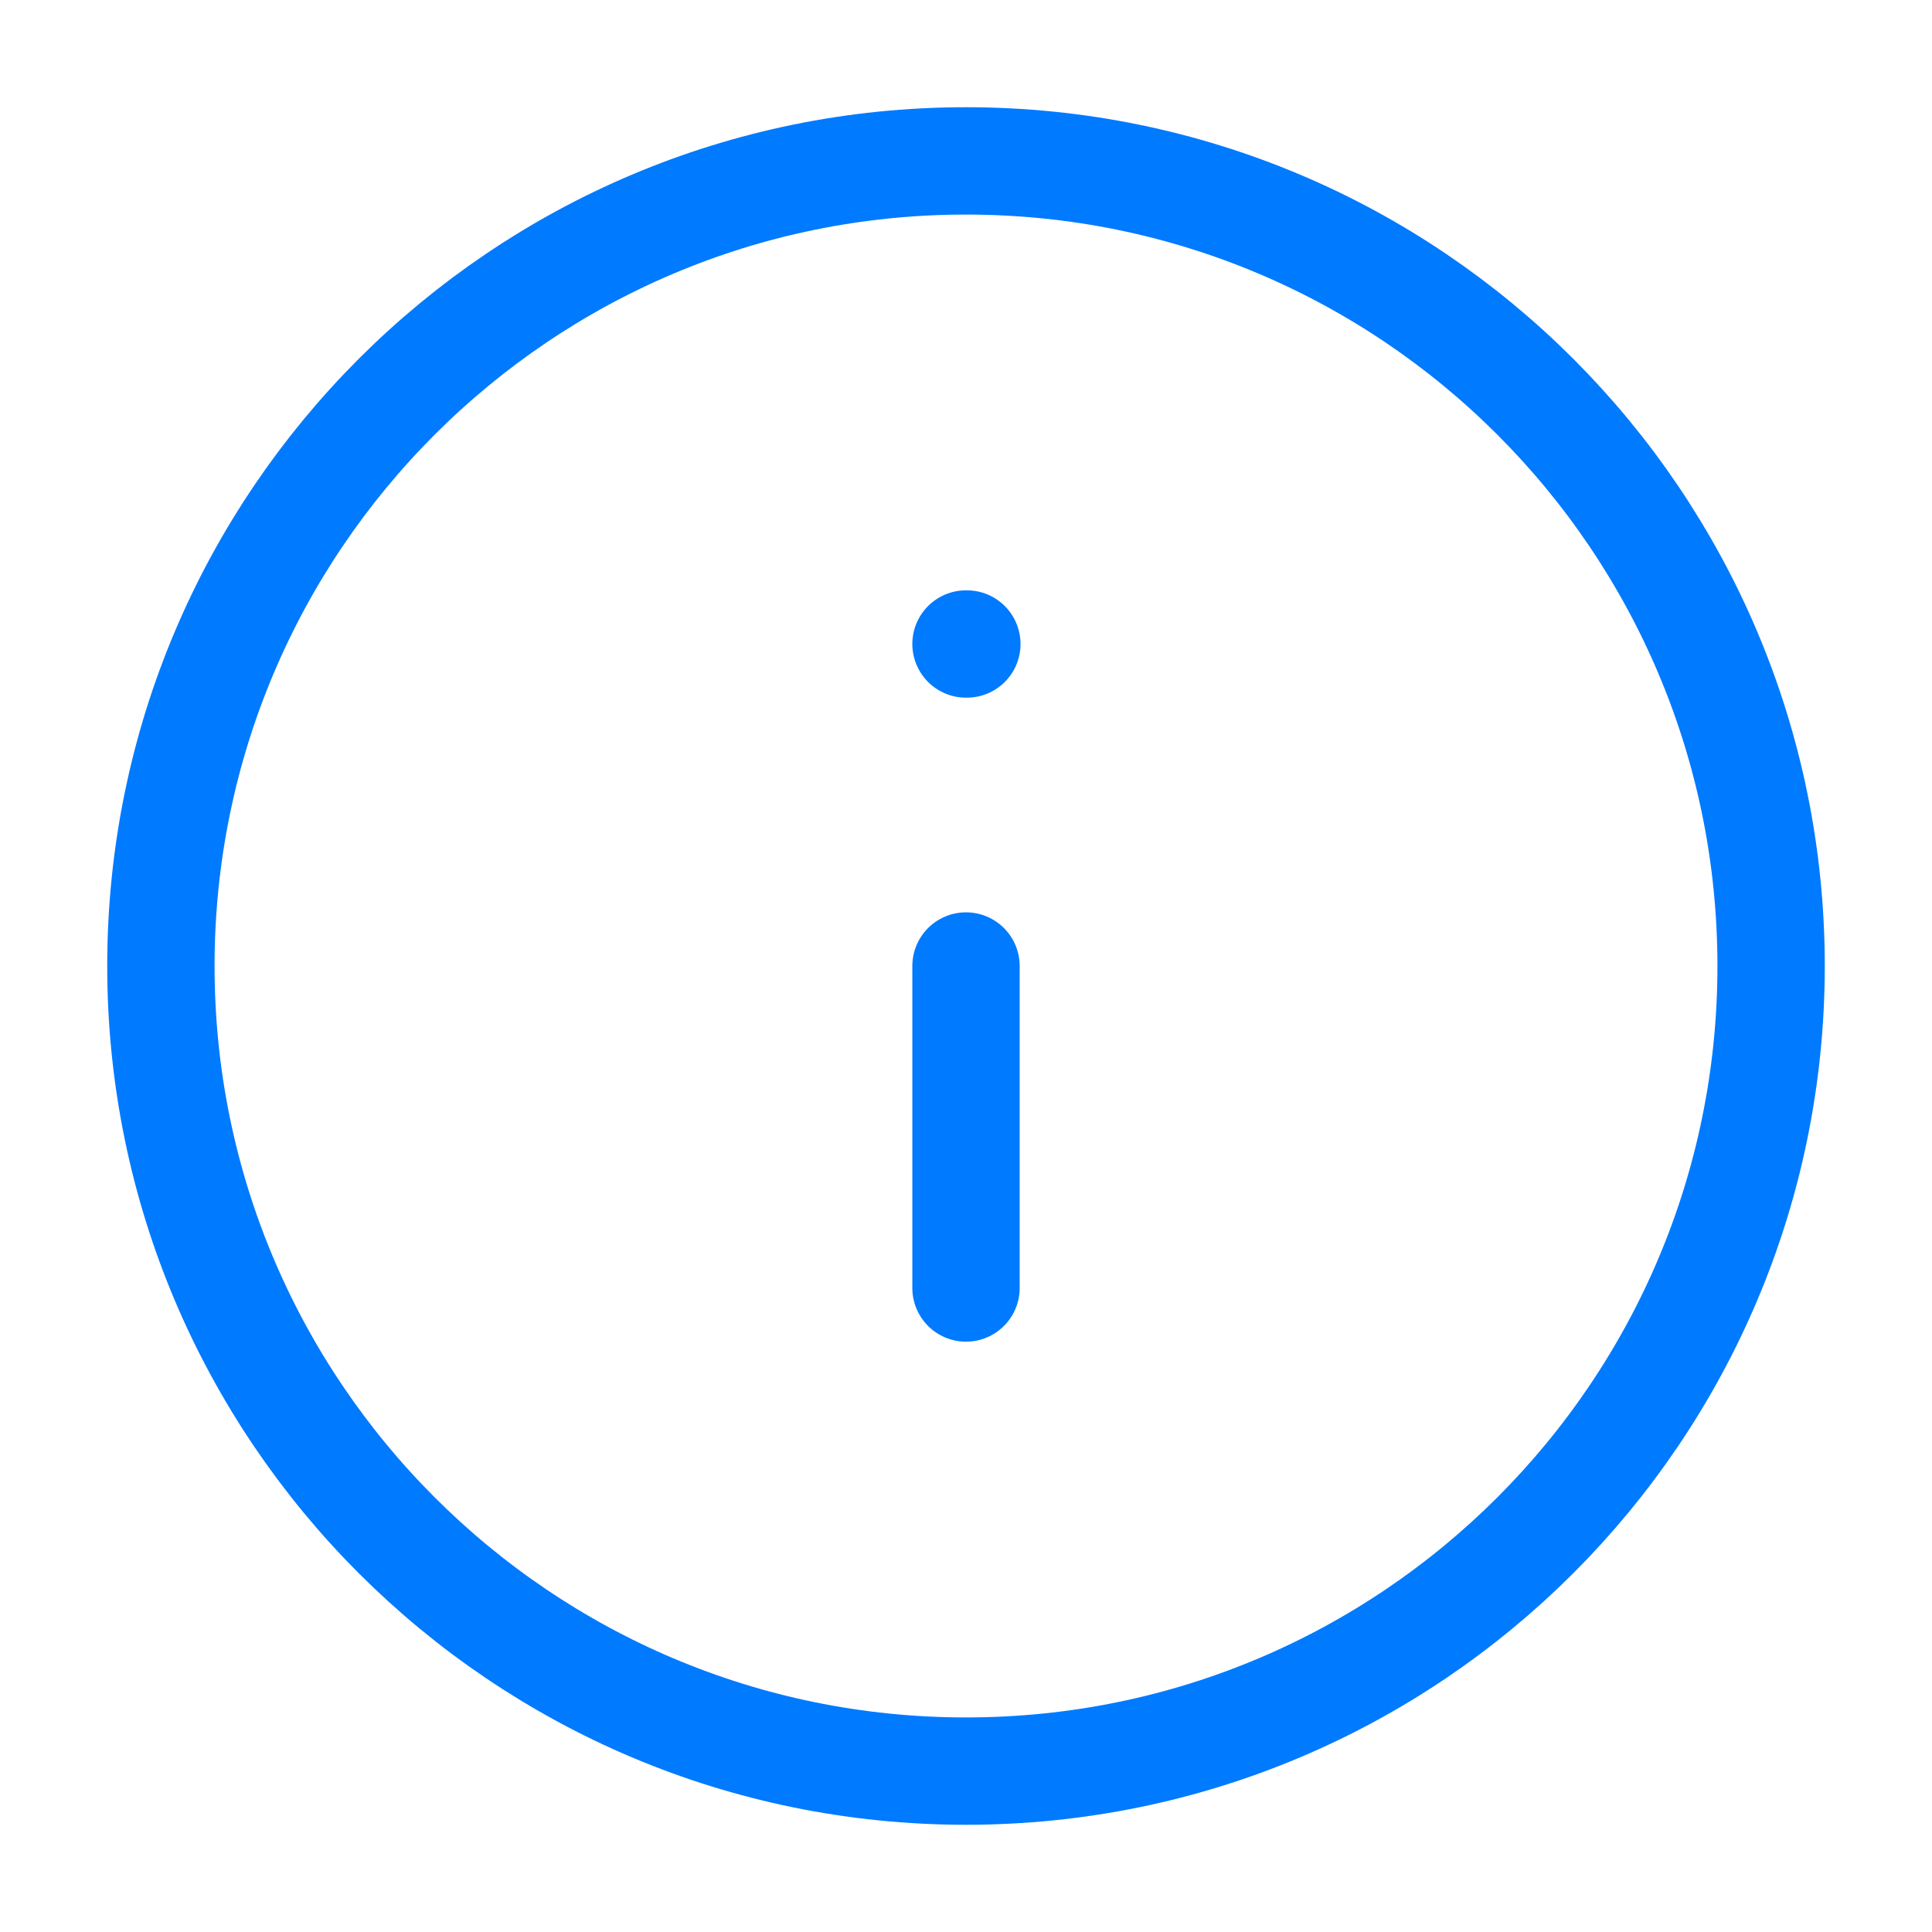
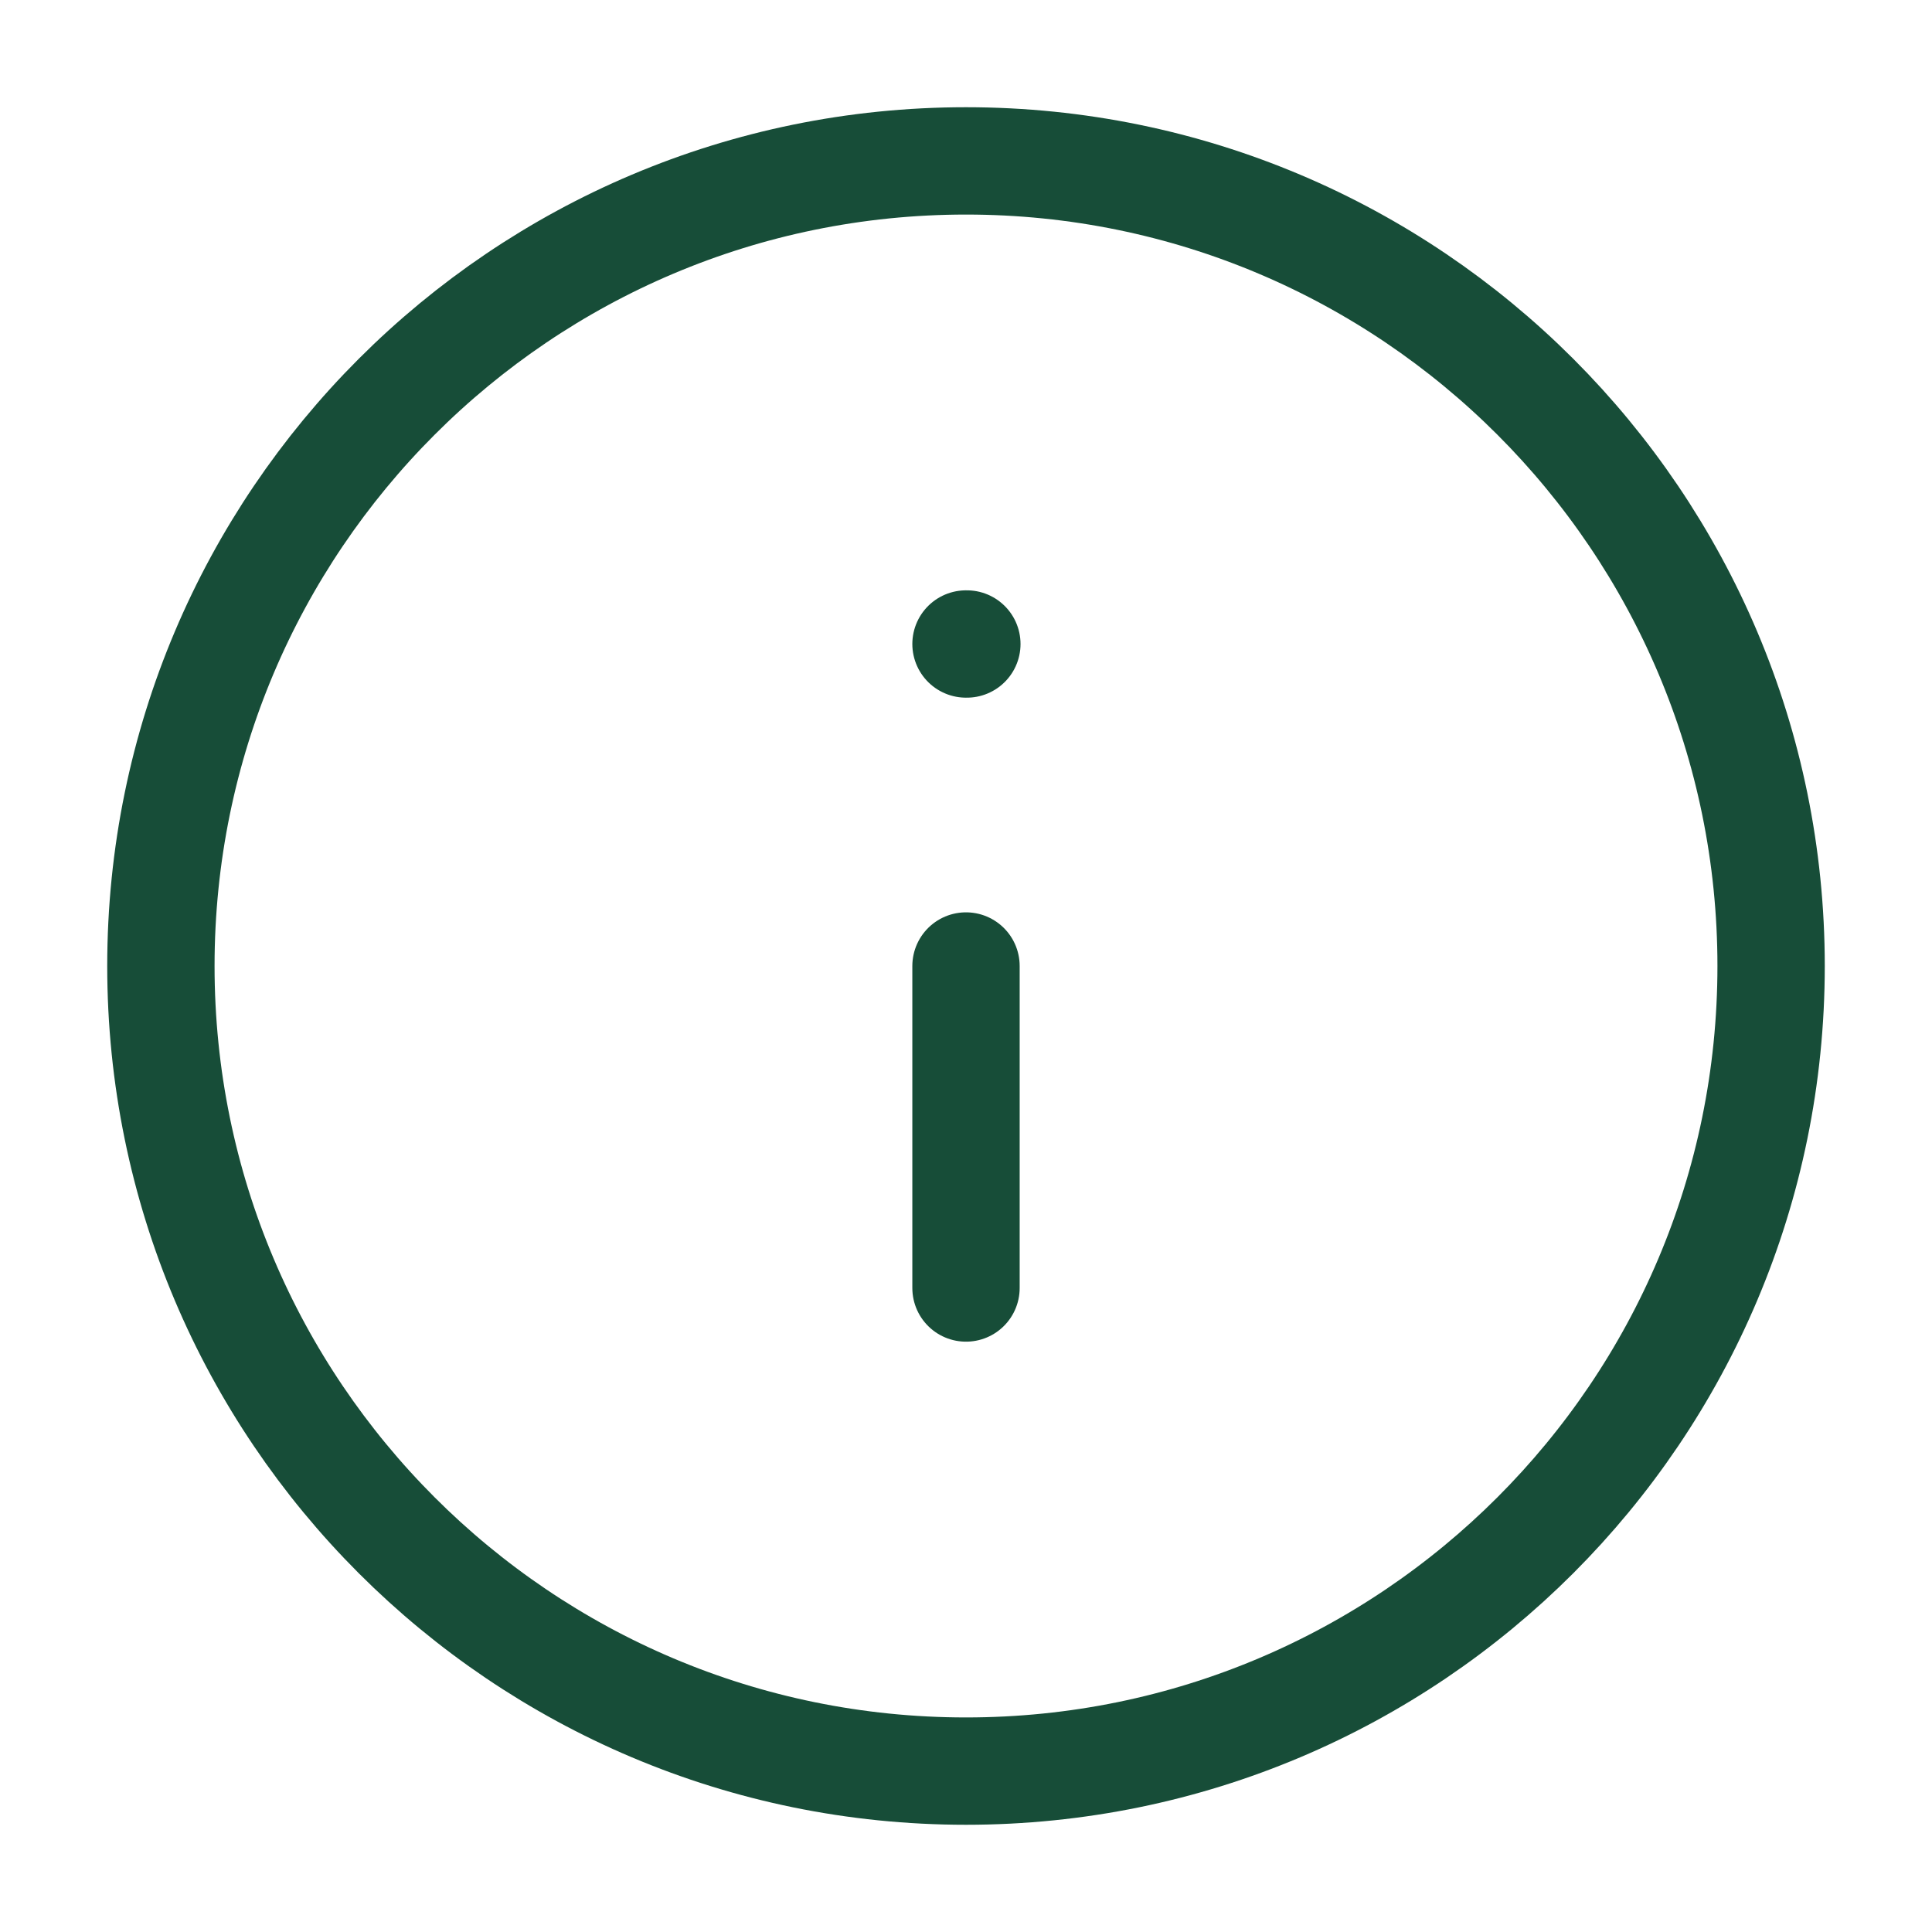
<svg xmlns="http://www.w3.org/2000/svg" preserveAspectRatio="none" overflow="visible" style="display: block;" width="18" height="18" viewBox="0 0 18 18" fill="none">
  <g id="info">
-     <path id="Vector" d="M9 12V9M9 6H9.008M16.501 9C16.501 13.143 13.143 16.501 9 16.501C4.858 16.501 1.499 13.143 1.499 9C1.499 4.858 4.858 1.499 9 1.499C13.143 1.499 16.501 4.858 16.501 9Z" stroke-linecap="round" stroke="#007AFF" />
+     <path id="Vector" d="M9 12V9M9 6H9.008M16.501 9C16.501 13.143 13.143 16.501 9 16.501C4.858 16.501 1.499 13.143 1.499 9C1.499 4.858 4.858 1.499 9 1.499C13.143 1.499 16.501 4.858 16.501 9Z" stroke-linecap="round" stroke="#174D38" />
  </g>
</svg>
